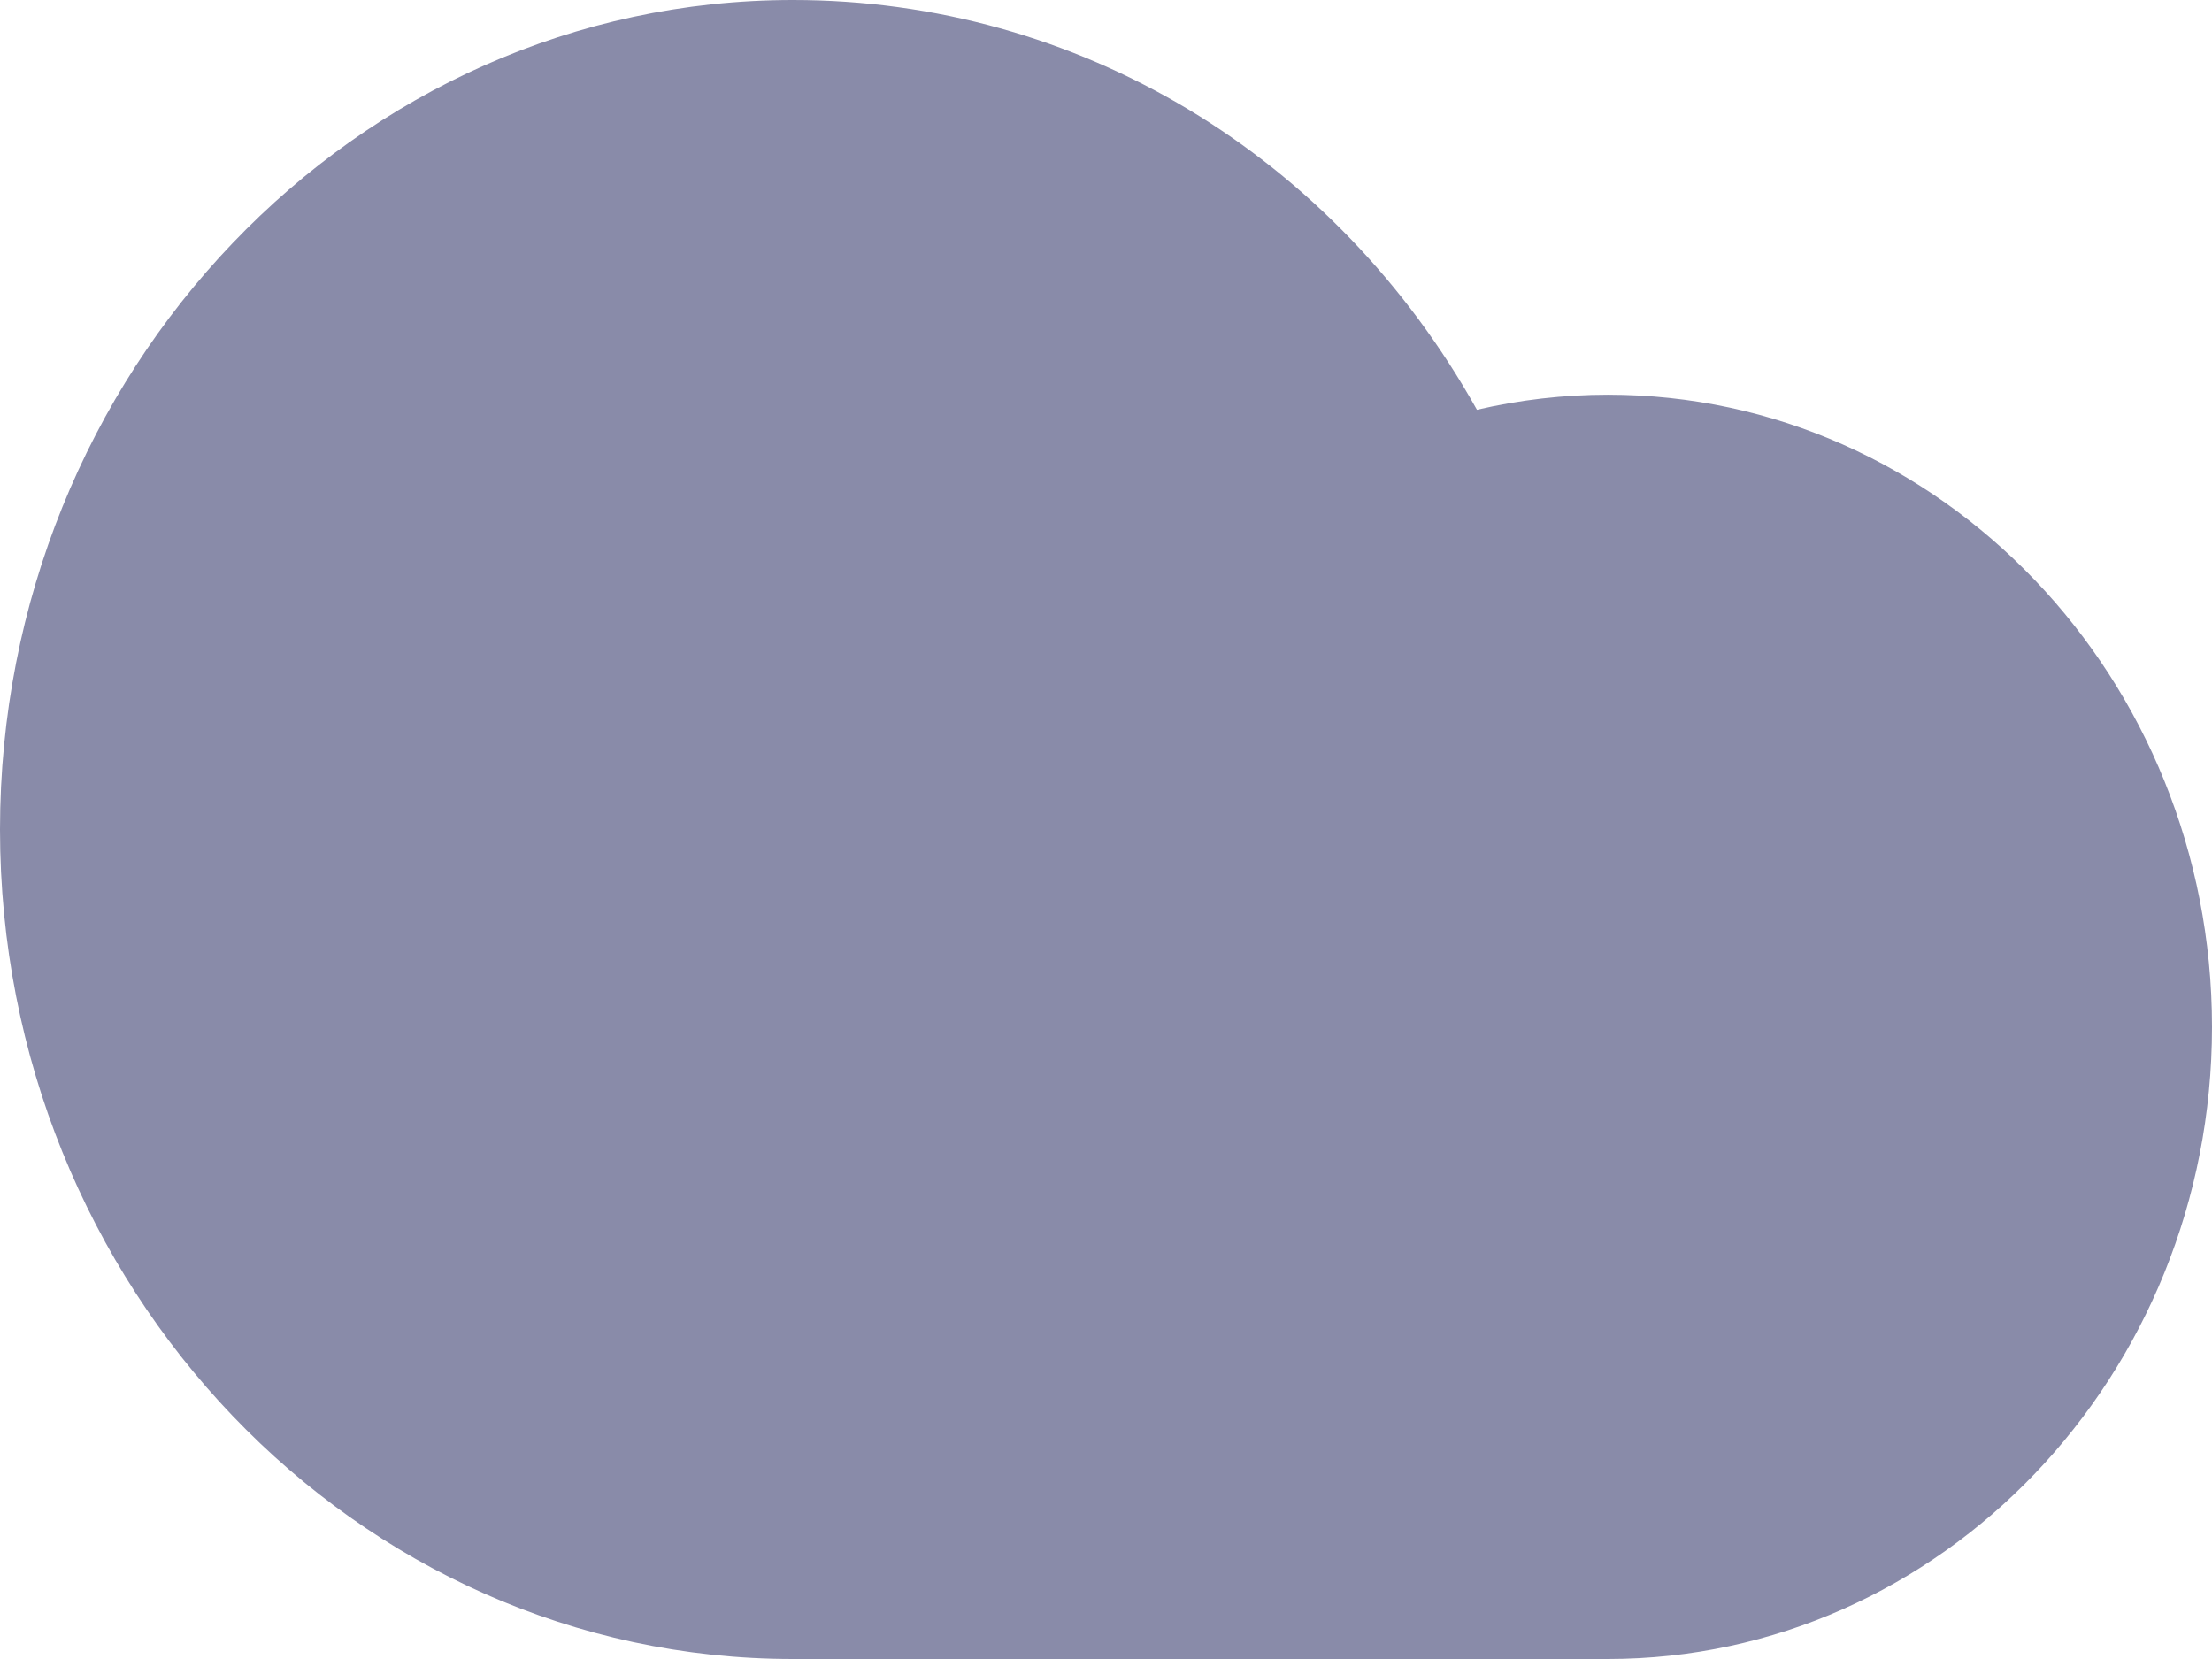
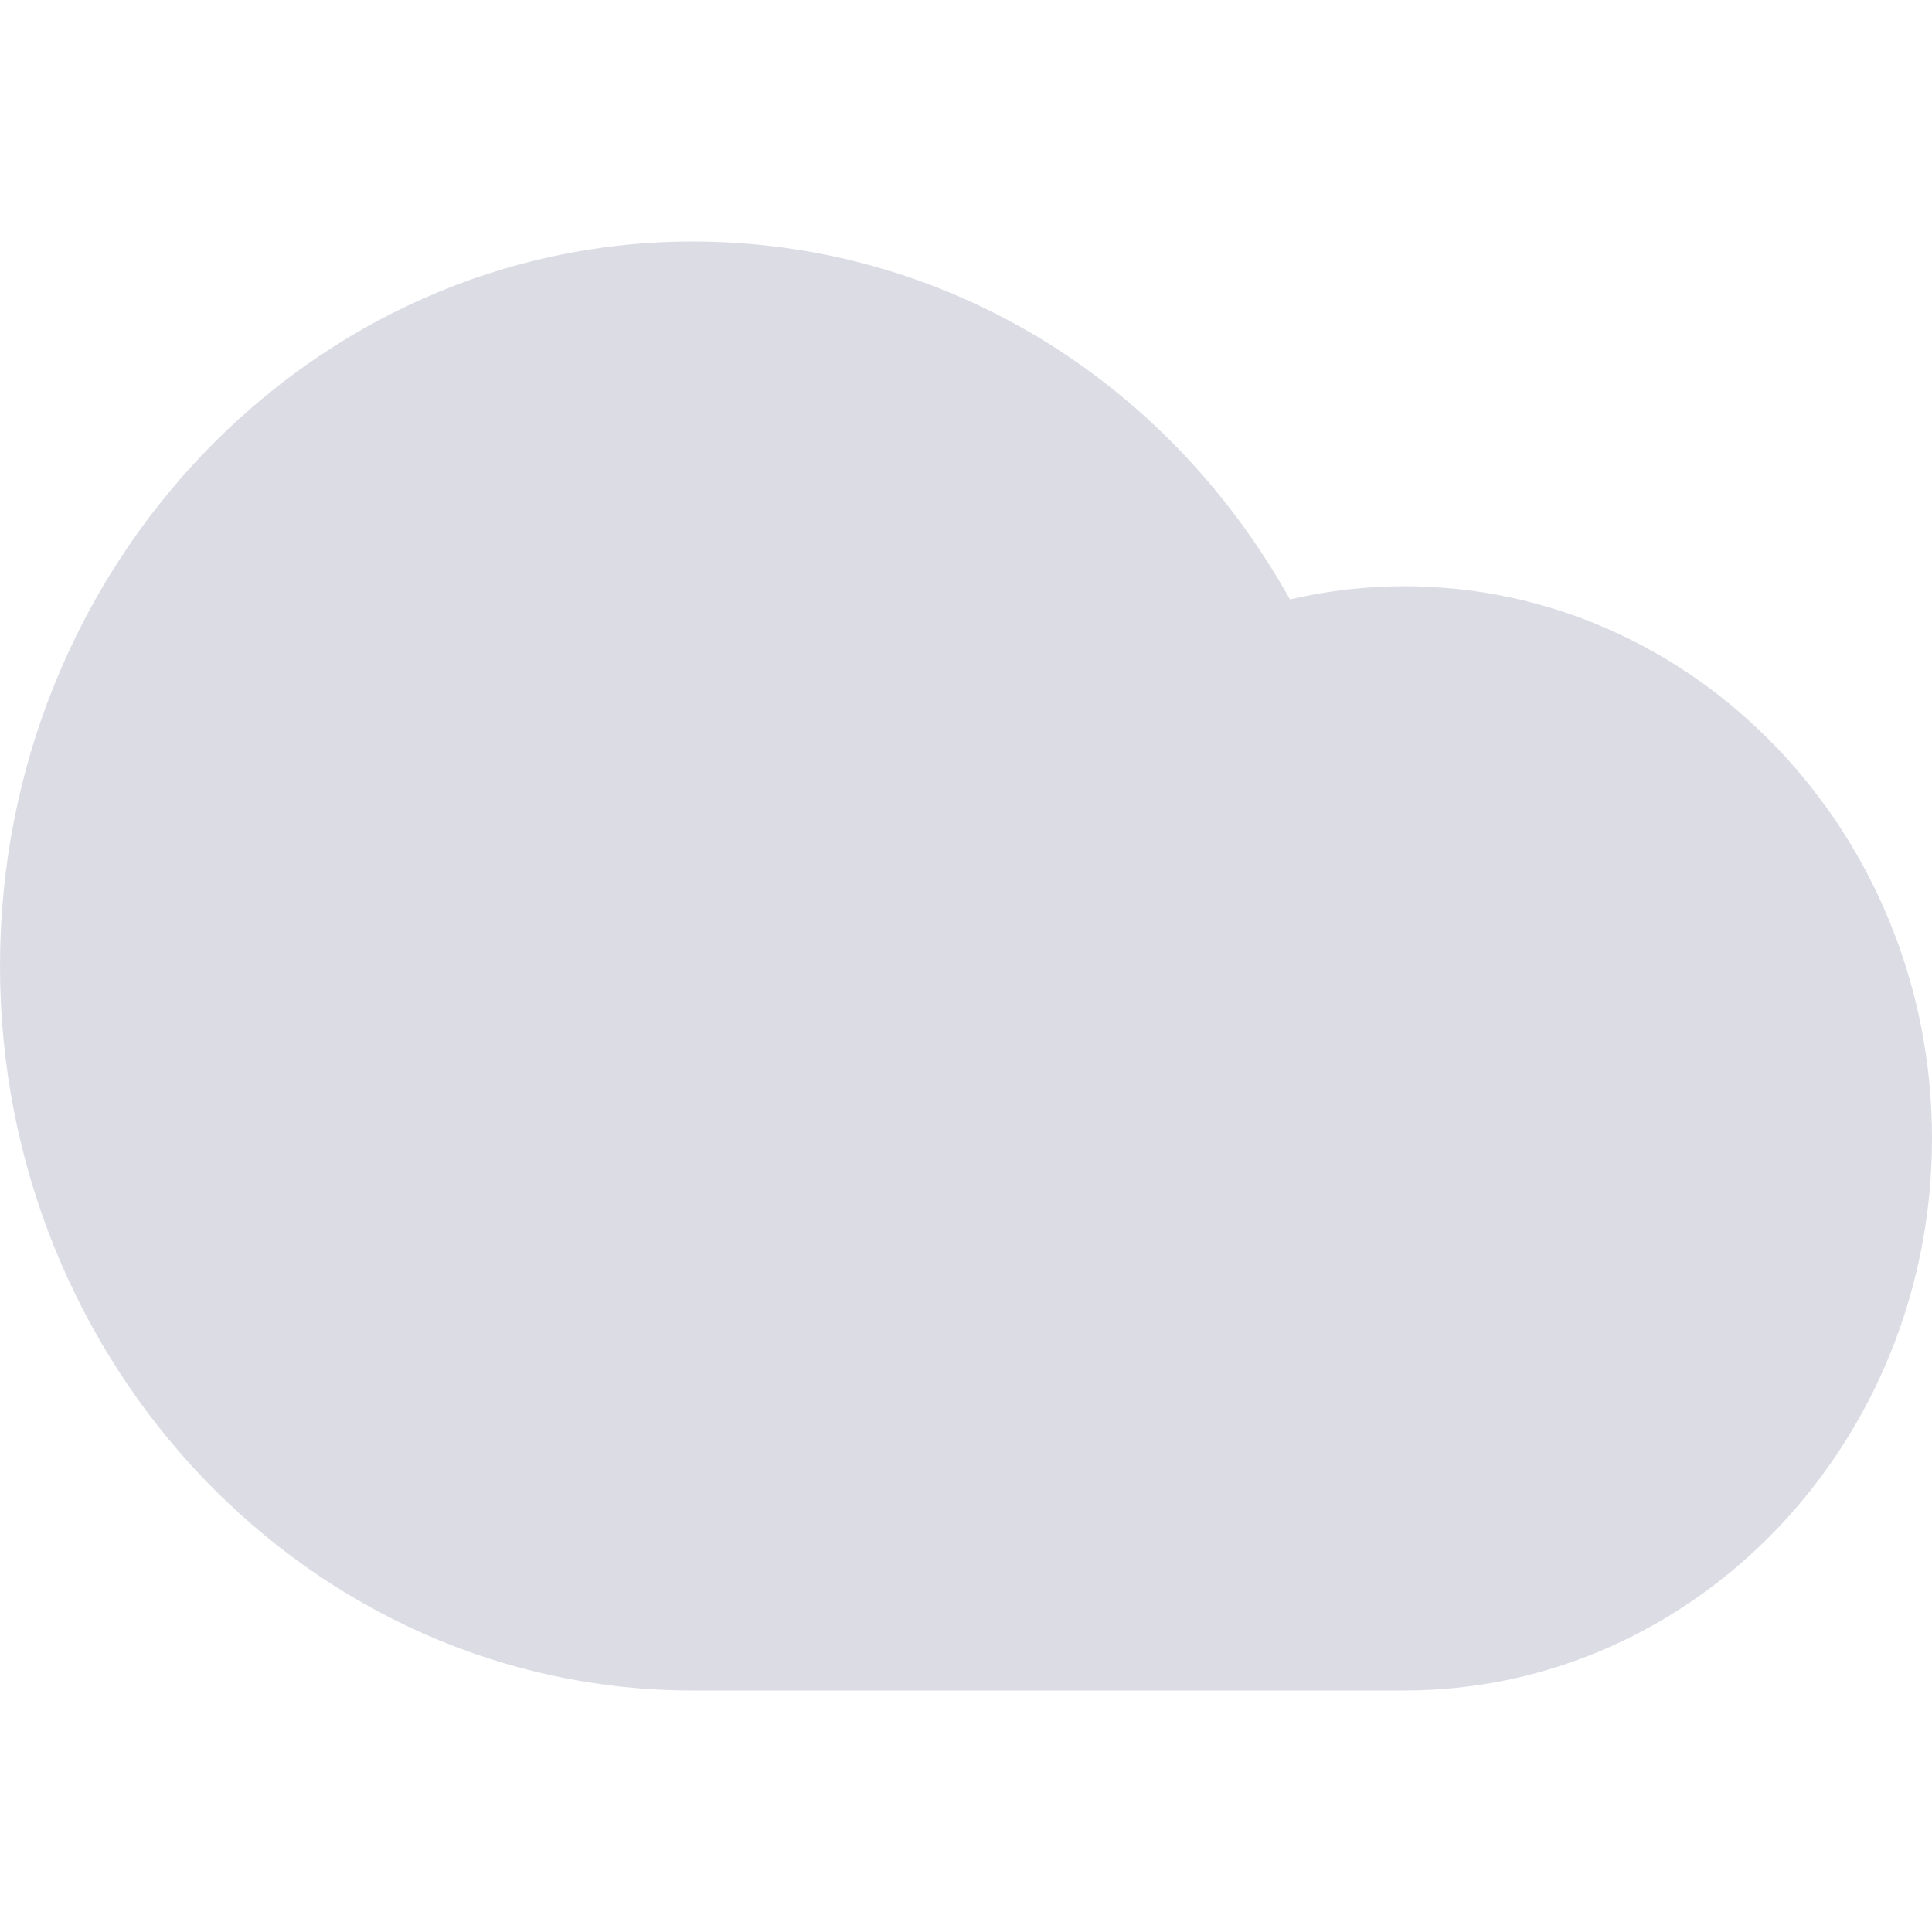
- <svg xmlns="http://www.w3.org/2000/svg" width="16" height="12" viewBox="0 0 16 12" fill="none">
-   <path d="M11.63 12H5.735C2.573 12 0 9.308 0 6C0 2.692 2.573 0 5.735 0C7.797 0 9.655 1.124 10.683 2.964C10.993 2.892 11.31 2.855 11.63 2.855C14.04 2.855 16 4.907 16 7.428C16 9.949 14.039 12 11.63 12Z" fill="#898BA9" />
+ <svg xmlns="http://www.w3.org/2000/svg" width="16" height="16" viewBox="0 0 16 16" fill="none">
+   <g id="Clouds_16" opacity="0.3">
+     <path id="Vector" d="M11.63 14H5.735C2.573 14 0 11.308 0 8C0 4.692 2.573 2 5.735 2C7.797 2 9.655 3.124 10.683 4.964C10.993 4.892 11.31 4.855 11.63 4.855C14.04 4.855 16 6.907 16 9.428C16 11.949 14.039 14 11.63 14Z" fill="#898BA9" />
+   </g>
</svg>
